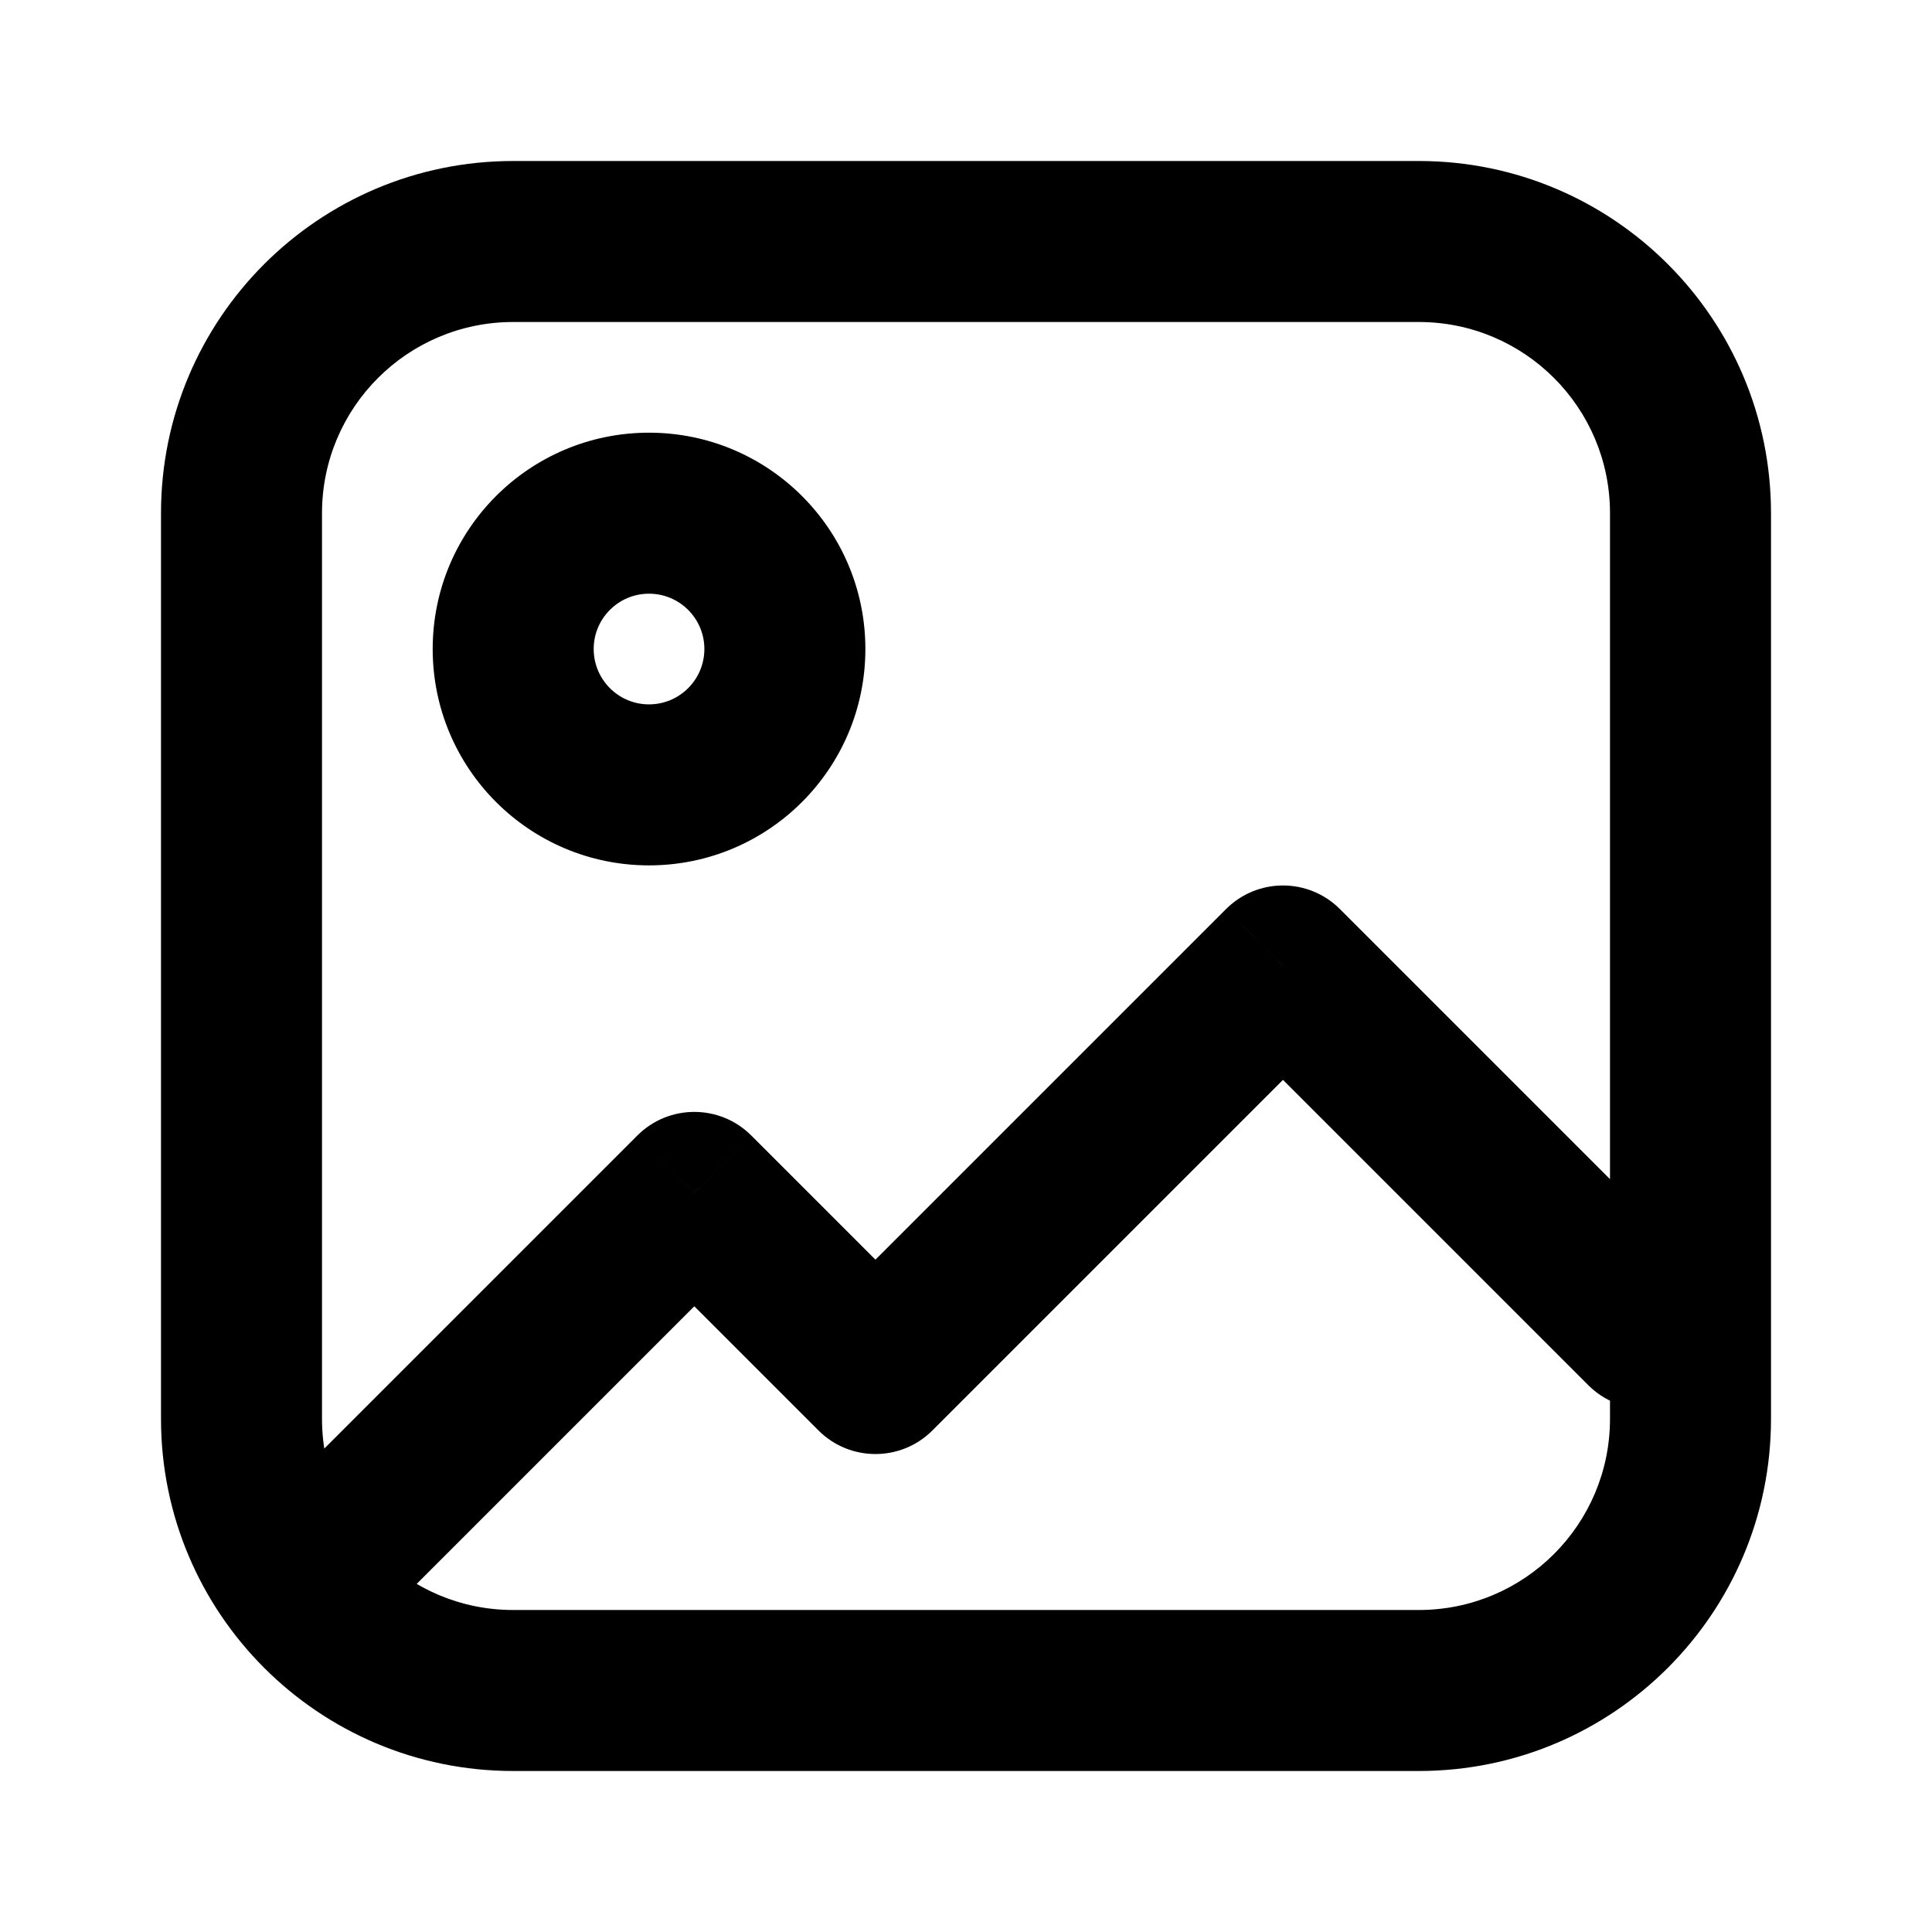
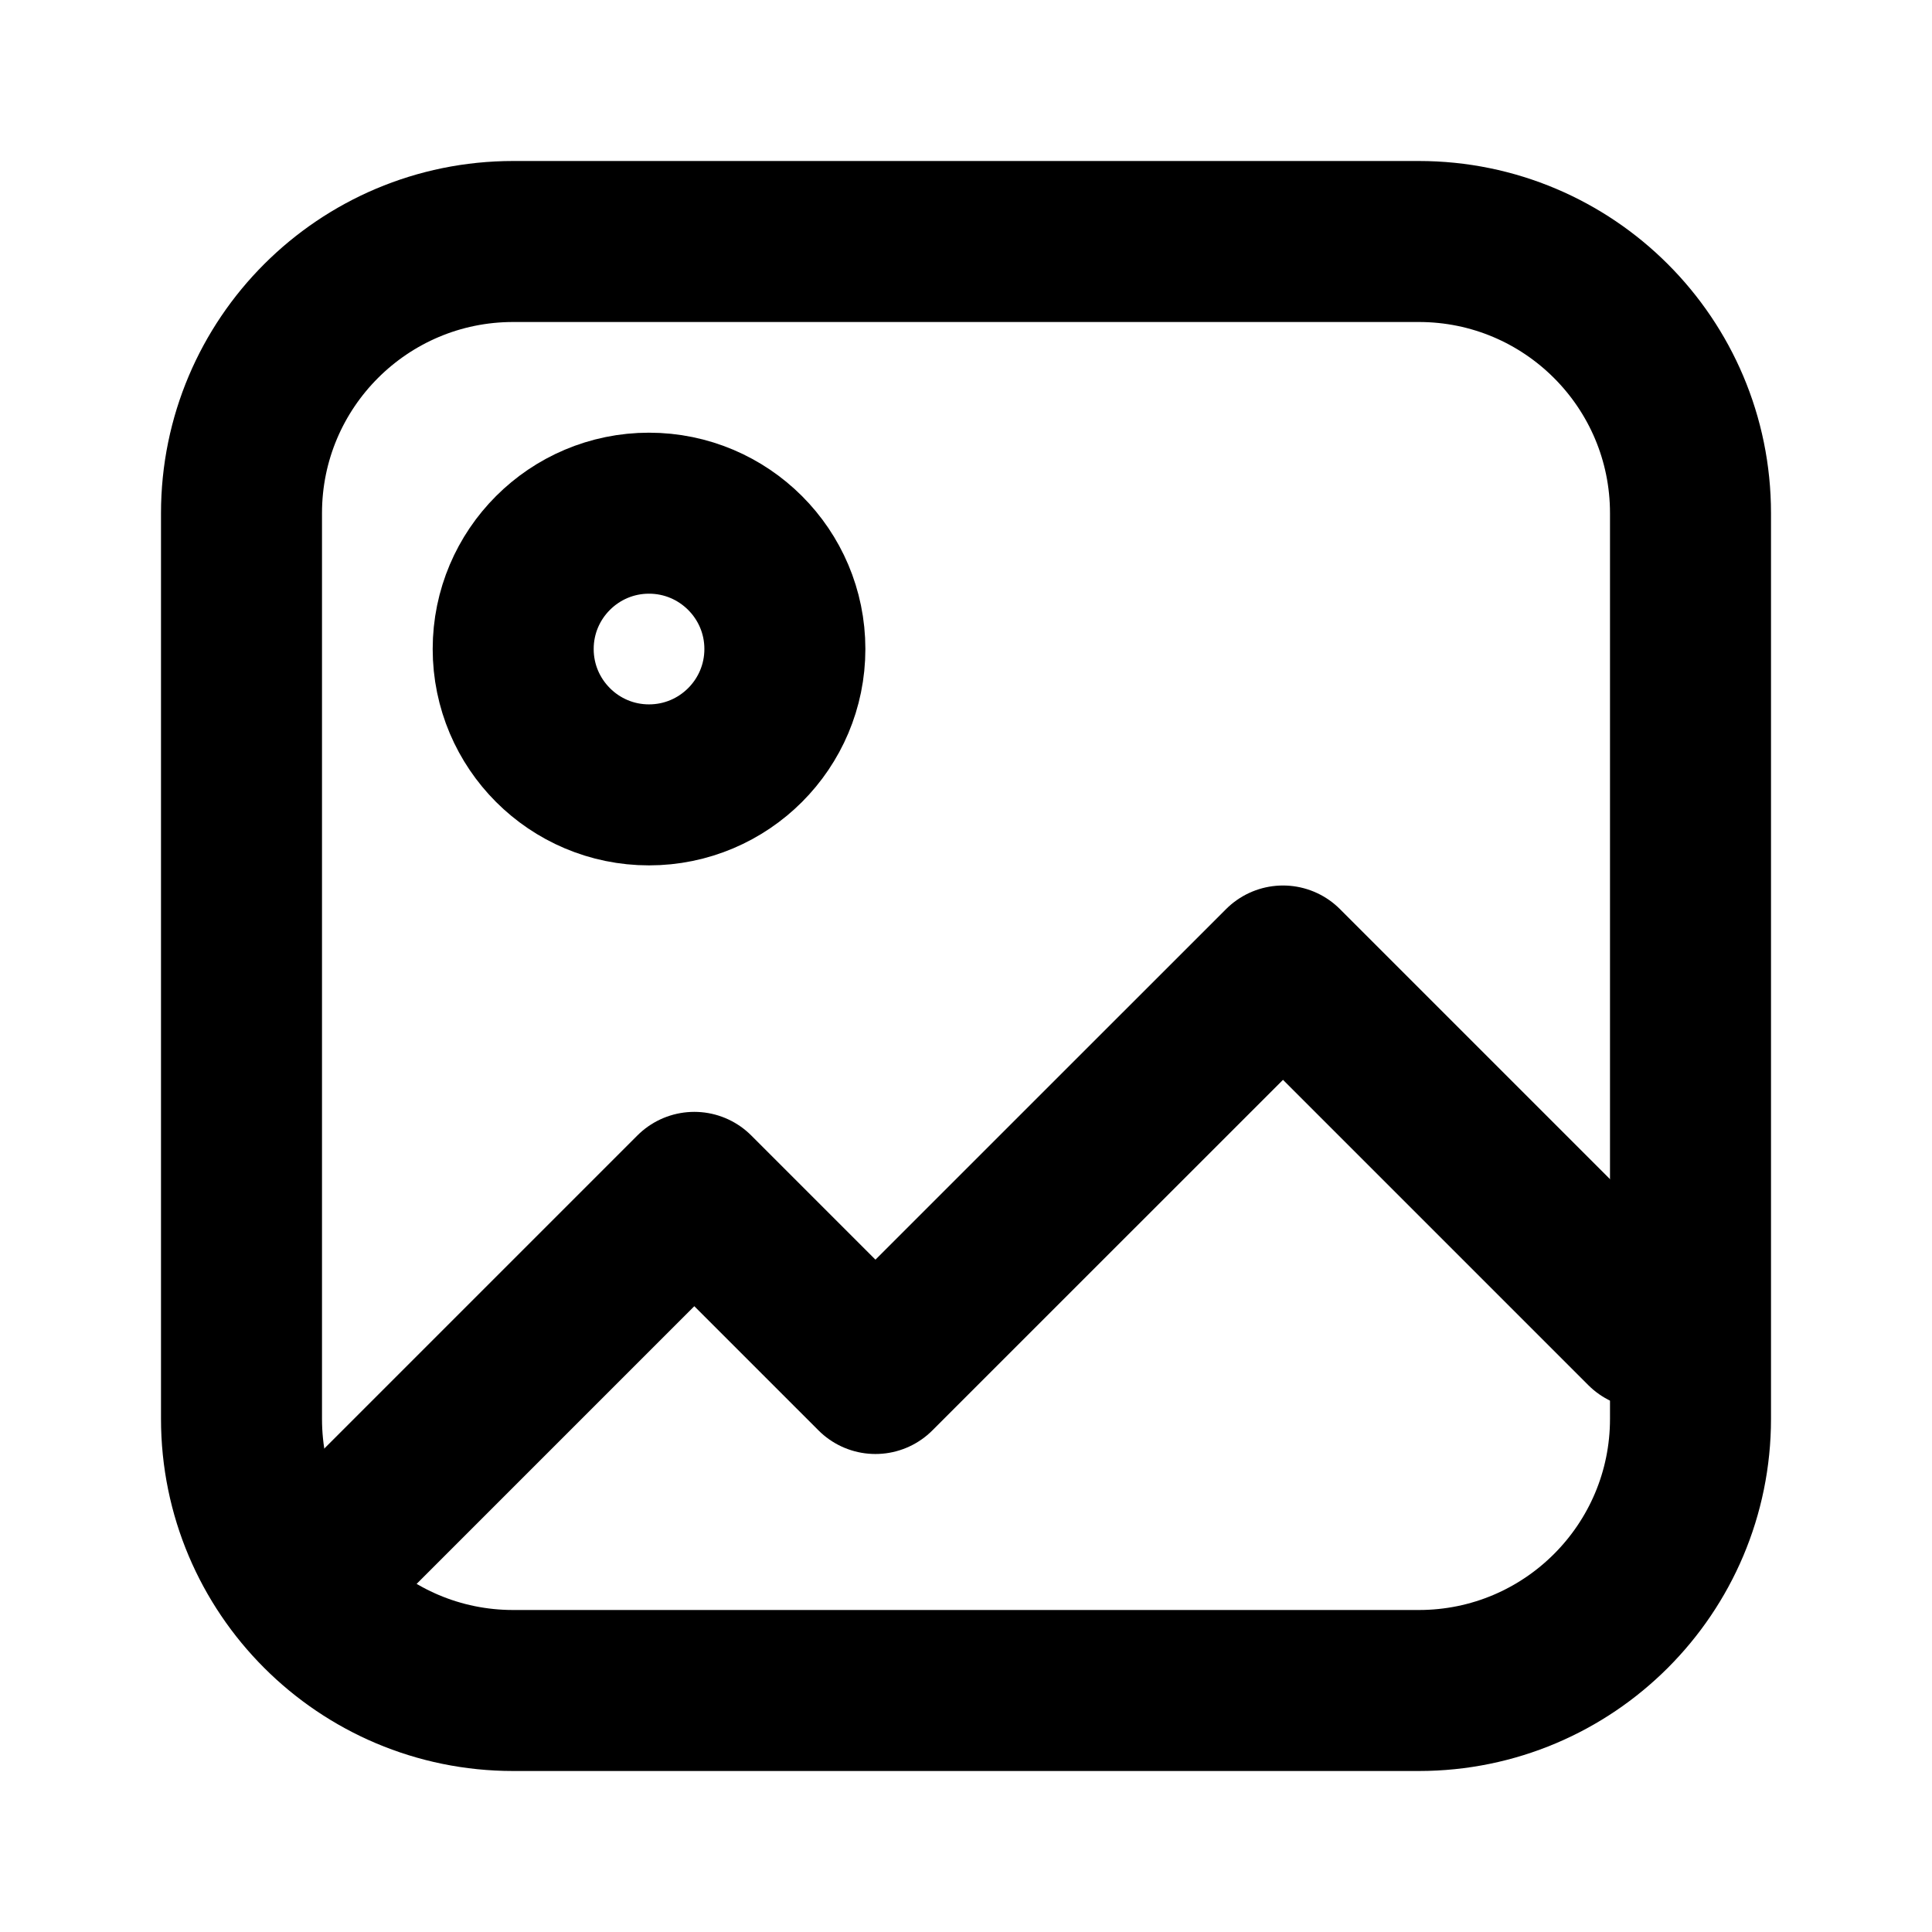
<svg xmlns="http://www.w3.org/2000/svg" width="24" height="24" viewBox="0 0 24 24" fill="none">
-   <path d="M3.418 18.605C3.027 18.996 3.027 19.629 3.418 20.02C3.808 20.41 4.442 20.41 4.832 20.02L3.418 18.605ZM8.625 14.812L9.332 14.105C8.942 13.715 8.308 13.715 7.918 14.105L8.625 14.812ZM10.875 17.062L10.168 17.77C10.558 18.16 11.192 18.16 11.582 17.77L10.875 17.062ZM15.938 12L16.645 11.293C16.254 10.902 15.621 10.902 15.23 11.293L15.938 12ZM19.73 17.207C20.121 17.598 20.754 17.598 21.145 17.207C21.535 16.817 21.535 16.183 21.145 15.793L19.73 17.207ZM4.832 20.02L9.332 15.52L7.918 14.105L3.418 18.605L4.832 20.02ZM7.918 15.52L10.168 17.77L11.582 16.355L9.332 14.105L7.918 15.52ZM11.582 17.77L16.645 12.707L15.23 11.293L10.168 16.355L11.582 17.77ZM15.23 12.707L19.73 17.207L21.145 15.793L16.645 11.293L15.23 12.707ZM6.375 4H17.625V2H6.375V4ZM20 6.375V17.625H22V6.375H20ZM17.625 20H6.375V22H17.625V20ZM4 17.625V6.375H2V17.625H4ZM6.375 20C5.063 20 4 18.937 4 17.625H2C2 20.041 3.959 22 6.375 22V20ZM20 17.625C20 18.937 18.937 20 17.625 20V22C20.041 22 22 20.041 22 17.625H20ZM17.625 4C18.937 4 20 5.063 20 6.375H22C22 3.959 20.041 2 17.625 2V4ZM6.375 2C3.959 2 2 3.959 2 6.375H4C4 5.063 5.063 4 6.375 4V2ZM8.75 8.062C8.75 8.442 8.442 8.75 8.062 8.75V10.75C9.547 10.75 10.75 9.547 10.75 8.062H8.75ZM8.062 8.75C7.683 8.75 7.375 8.442 7.375 8.062H5.375C5.375 9.547 6.578 10.75 8.062 10.75V8.75ZM7.375 8.062C7.375 7.683 7.683 7.375 8.062 7.375V5.375C6.578 5.375 5.375 6.578 5.375 8.062H7.375ZM8.062 7.375C8.442 7.375 8.75 7.683 8.75 8.062H10.75C10.75 6.578 9.547 5.375 8.062 5.375V7.375Z" fill="black" />
+   <path d="M3 6.375C3 4.511 4.511 3 6.375 3H17.625C19.489 3 21 4.511 21 6.375V17.625C21 19.489 19.489 21 17.625 21H6.375C4.511 21 3 19.489 3 17.625V6.375Z" stroke="black" stroke-width="2" />
+   <path d="M4.125 19.312L8.625 14.812L10.875 17.062L15.938 12L20.438 16.5" stroke="black" stroke-width="2" stroke-linecap="round" stroke-linejoin="round" />
+   <path d="M9.75 8.062C9.75 8.994 8.994 9.75 8.062 9.75C7.131 9.75 6.375 8.994 6.375 8.062C6.375 7.131 7.131 6.375 8.062 6.375C8.994 6.375 9.75 7.131 9.75 8.062Z" stroke="black" stroke-width="2" />
</svg>
